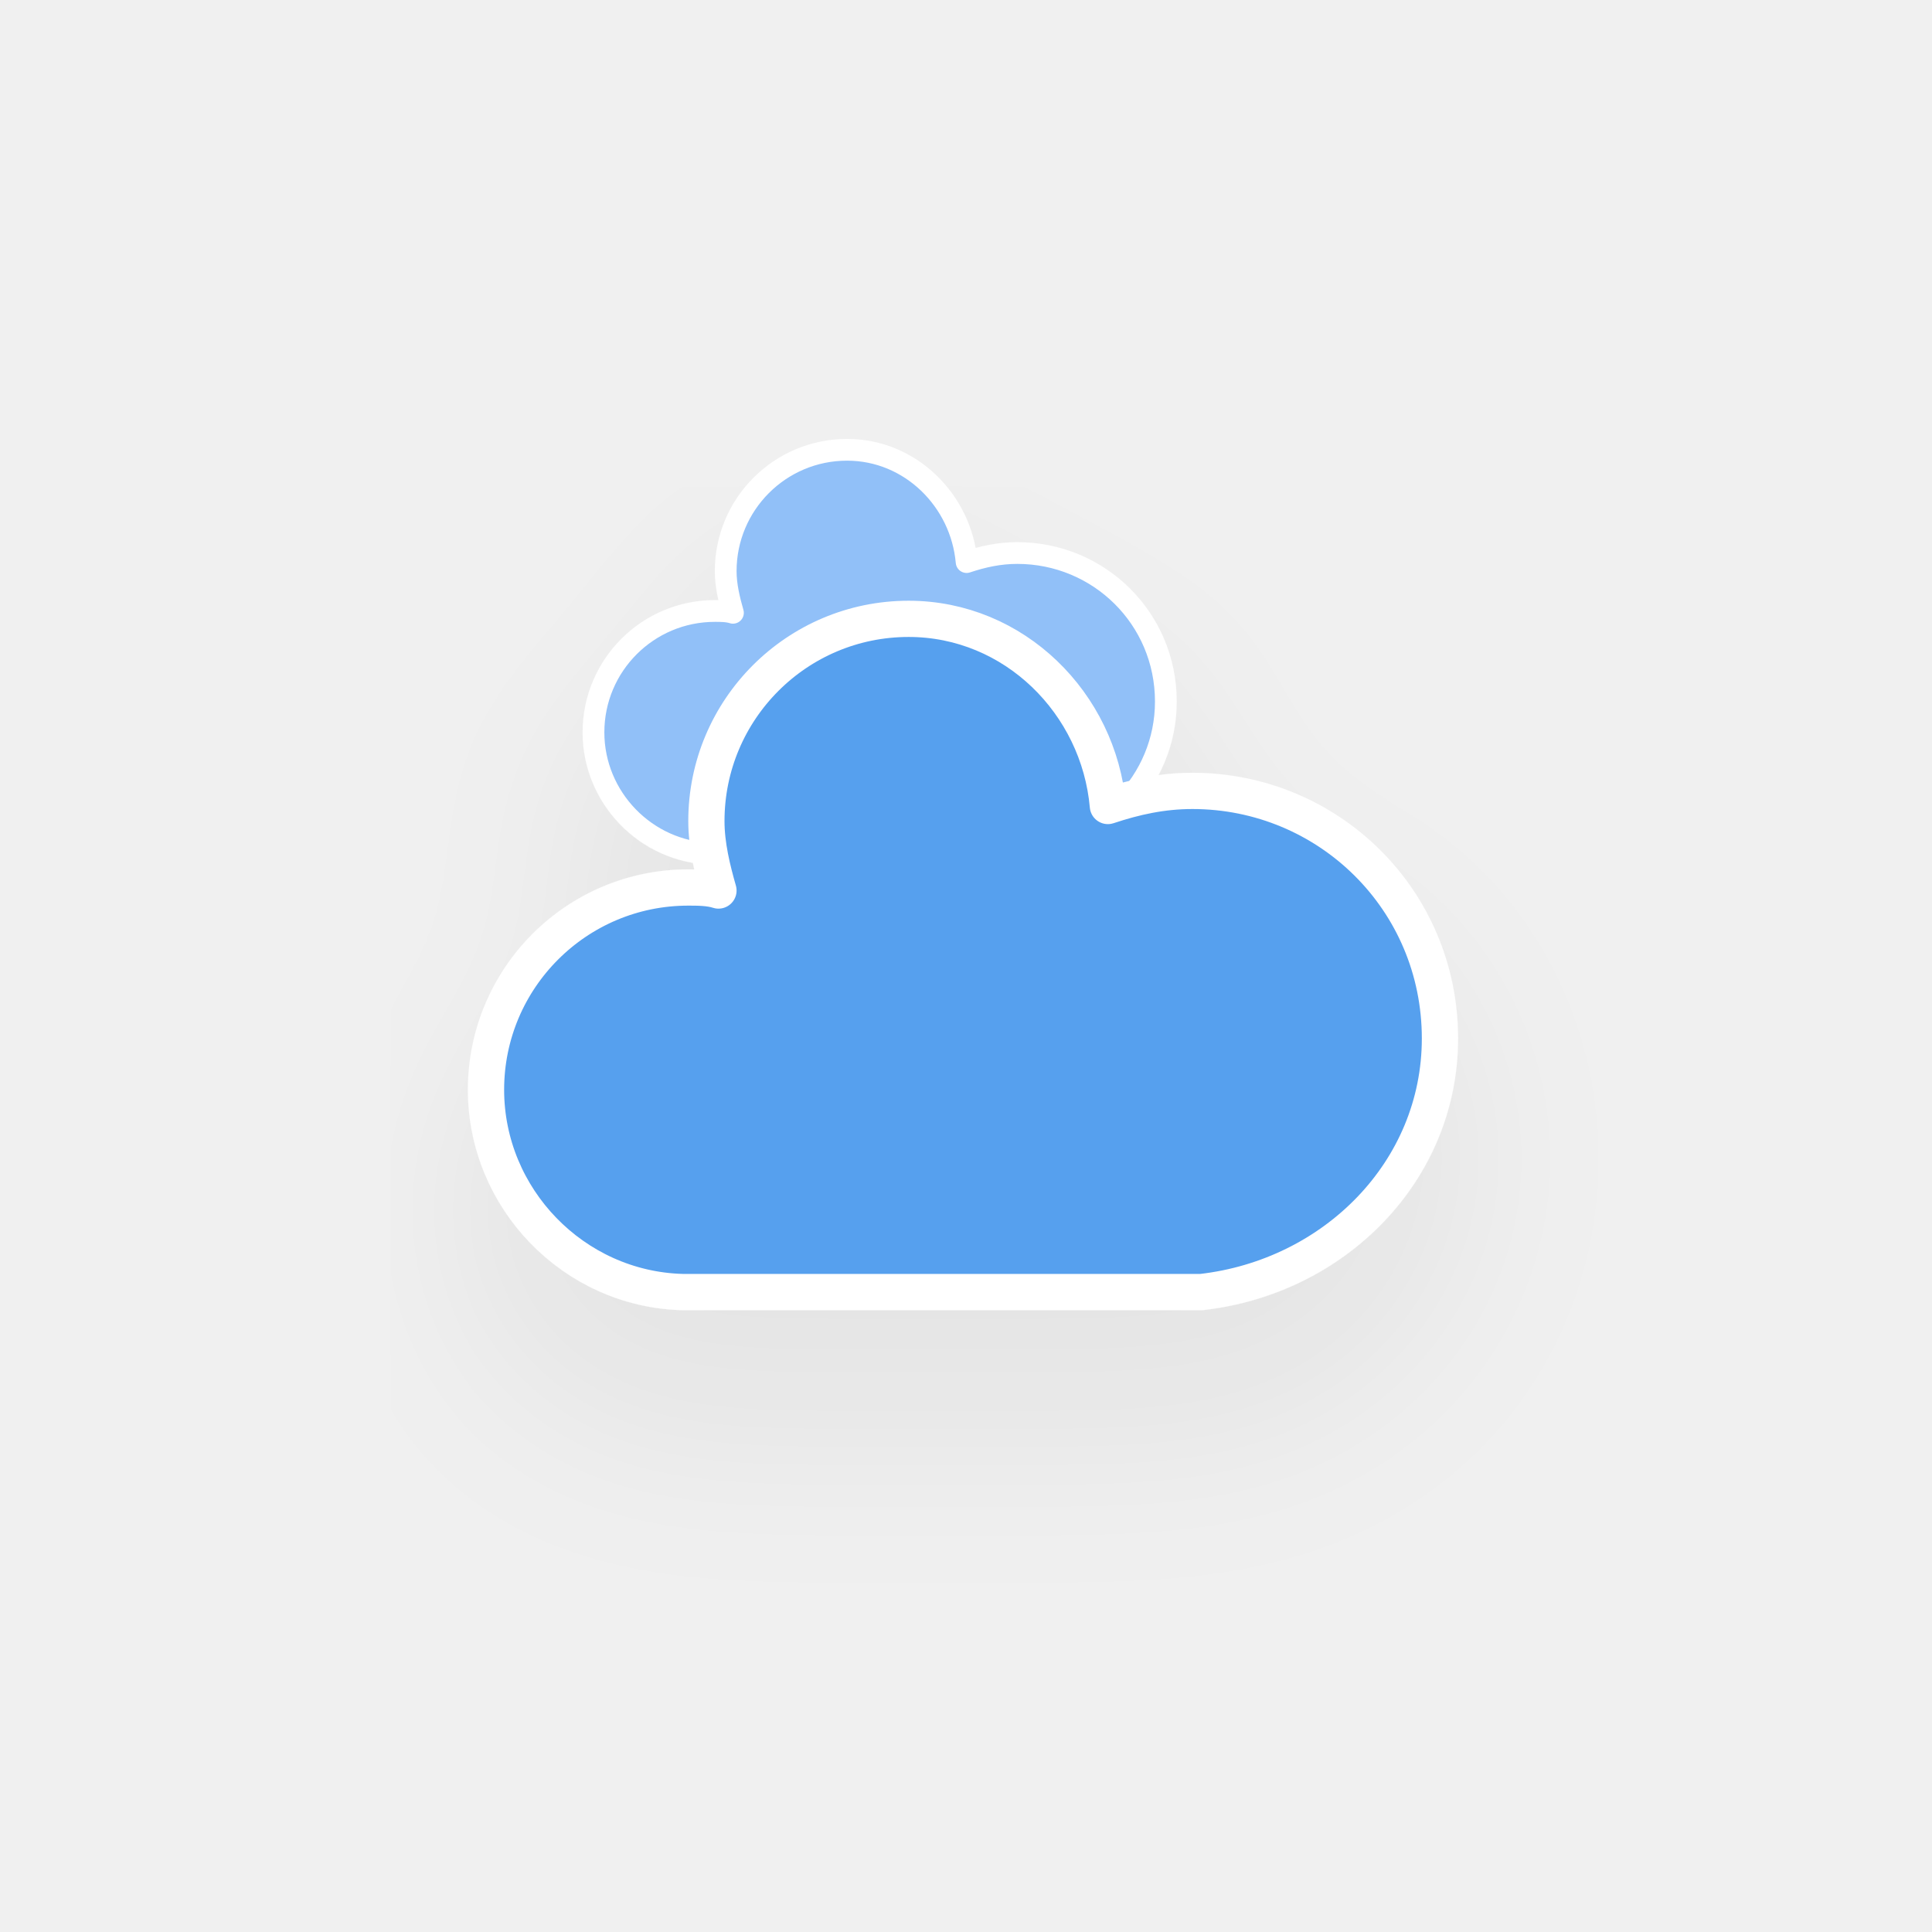
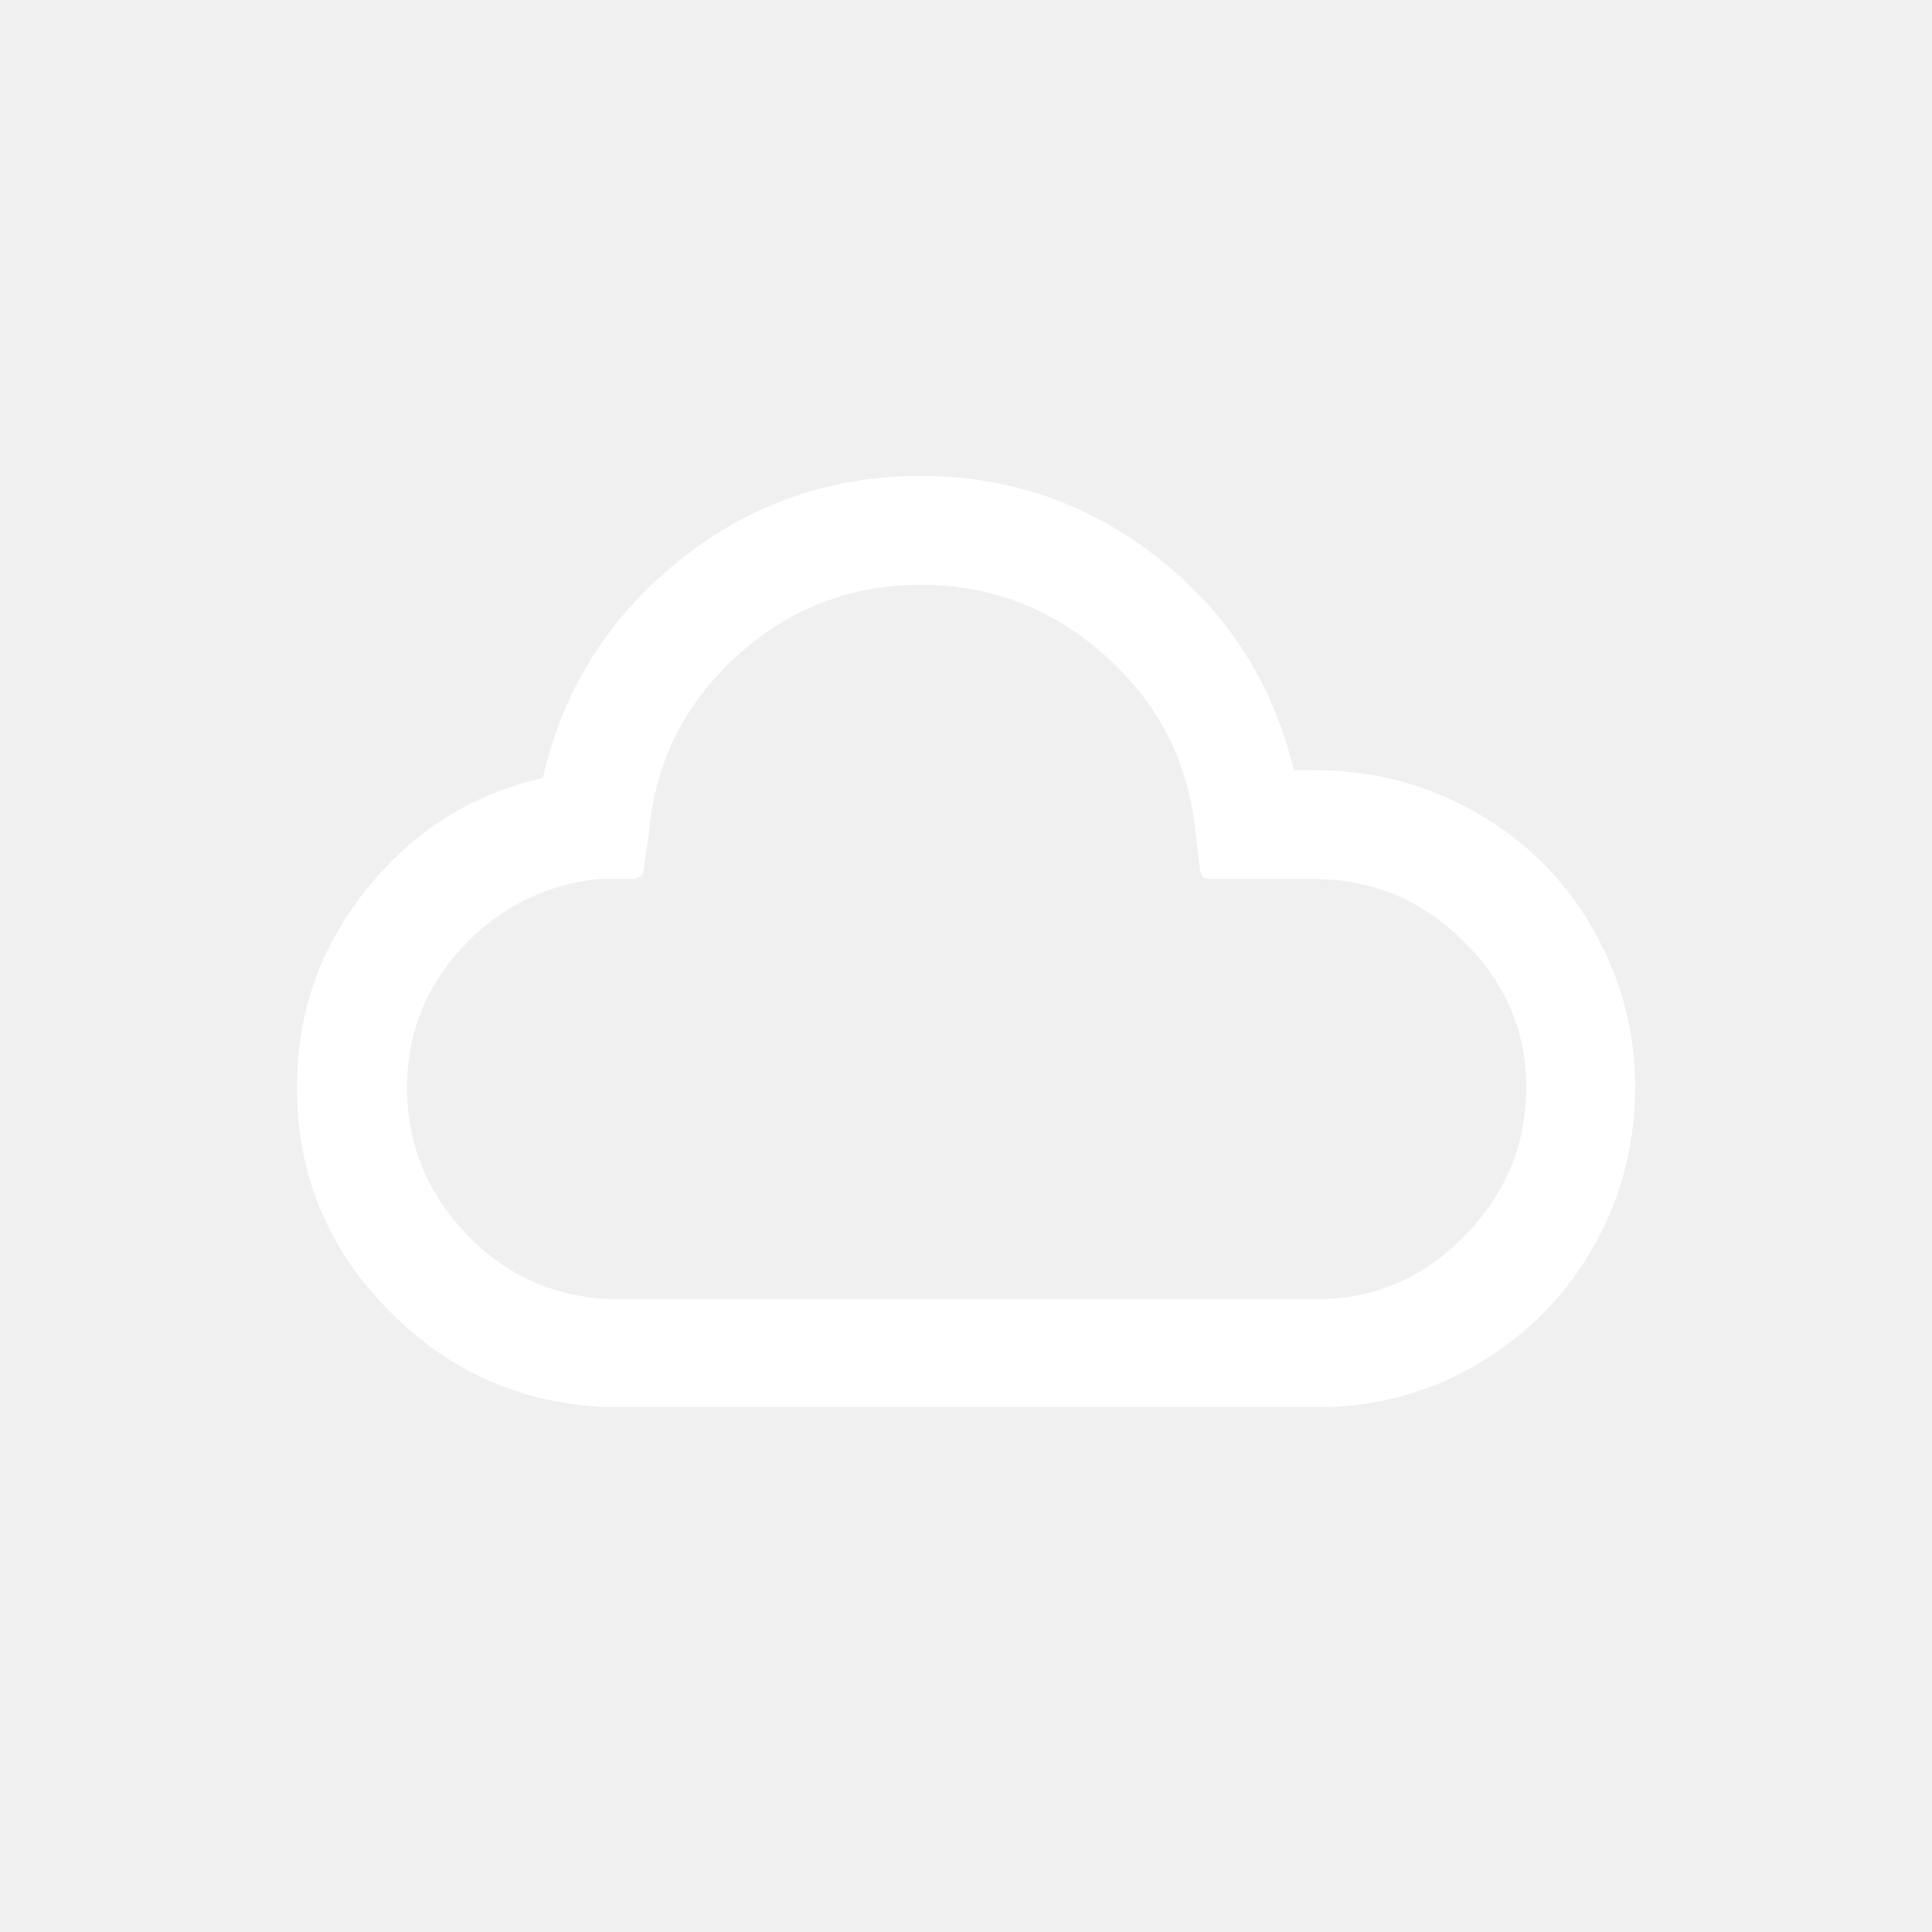
- <svg xmlns="http://www.w3.org/2000/svg" version="1.1" width="64" height="64" viewbox="0 0 64 64">
-   <defs>
-     <filter id="blur" width="200%" height="200%">
-       <feGaussianBlur in="SourceAlpha" stdDeviation="3" />
-       <feOffset dx="0" dy="4" result="offsetblur" />
-       <feComponentTransfer>
-         <feFuncA type="linear" slope="0.05" />
-       </feComponentTransfer>
-       <feMerge>
-         <feMergeNode />
-         <feMergeNode in="SourceGraphic" />
-       </feMerge>
-     </filter>
-     <style type="text/css">
- /*
- ** CLOUDS
- */
- @keyframes am-weather-cloud-1 {
-   0% {
-     -webkit-transform: translate(-5px,0px);
-        -moz-transform: translate(-5px,0px);
-         -ms-transform: translate(-5px,0px);
-             transform: translate(-5px,0px);
-   }
- 
-   50% {
-     -webkit-transform: translate(10px,0px);
-        -moz-transform: translate(10px,0px);
-         -ms-transform: translate(10px,0px);
-             transform: translate(10px,0px);
-   }
- 
-   100% {
-     -webkit-transform: translate(-5px,0px);
-        -moz-transform: translate(-5px,0px);
-         -ms-transform: translate(-5px,0px);
-             transform: translate(-5px,0px);
-   }
- }
- 
- .am-weather-cloud-1 {
-   -webkit-animation-name: am-weather-cloud-1;
-      -moz-animation-name: am-weather-cloud-1;
-           animation-name: am-weather-cloud-1;
-   -webkit-animation-duration: 7s;
-      -moz-animation-duration: 7s;
-           animation-duration: 7s;
-   -webkit-animation-timing-function: linear;
-      -moz-animation-timing-function: linear;
-           animation-timing-function: linear;
-   -webkit-animation-iteration-count: infinite;
-      -moz-animation-iteration-count: infinite;
-           animation-iteration-count: infinite;
- }
- 
- @keyframes am-weather-cloud-2 {
-   0% {
-     -webkit-transform: translate(0px,0px);
-        -moz-transform: translate(0px,0px);
-         -ms-transform: translate(0px,0px);
-             transform: translate(0px,0px);
-   }
- 
-   50% {
-     -webkit-transform: translate(2px,0px);
-        -moz-transform: translate(2px,0px);
-         -ms-transform: translate(2px,0px);
-             transform: translate(2px,0px);
-   }
- 
-   100% {
-     -webkit-transform: translate(0px,0px);
-        -moz-transform: translate(0px,0px);
-         -ms-transform: translate(0px,0px);
-             transform: translate(0px,0px);
-   }
- }
- 
- .am-weather-cloud-2 {
-   -webkit-animation-name: am-weather-cloud-2;
-      -moz-animation-name: am-weather-cloud-2;
-           animation-name: am-weather-cloud-2;
-   -webkit-animation-duration: 3s;
-      -moz-animation-duration: 3s;
-           animation-duration: 3s;
-   -webkit-animation-timing-function: linear;
-      -moz-animation-timing-function: linear;
-           animation-timing-function: linear;
-   -webkit-animation-iteration-count: infinite;
-      -moz-animation-iteration-count: infinite;
-           animation-iteration-count: infinite;
- }
- 
- /*
- ** SUN
- */
- @keyframes am-weather-sun {
-   0% {
-     -webkit-transform: rotate(0deg);
-        -moz-transform: rotate(0deg);
-         -ms-transform: rotate(0deg);
-             transform: rotate(0deg);
-   }
- 
-   100% {
-     -webkit-transform: rotate(360deg);
-        -moz-transform: rotate(360deg);
-         -ms-transform: rotate(360deg);
-             transform: rotate(360deg);
-   }
- }
- 
- .am-weather-sun {
-   -webkit-animation-name: am-weather-sun;
-      -moz-animation-name: am-weather-sun;
-       -ms-animation-name: am-weather-sun;
-           animation-name: am-weather-sun;
-   -webkit-animation-duration: 9s;
-      -moz-animation-duration: 9s;
-       -ms-animation-duration: 9s;
-           animation-duration: 9s;
-   -webkit-animation-timing-function: linear;
-      -moz-animation-timing-function: linear;
-       -ms-animation-timing-function: linear;
-           animation-timing-function: linear;
-   -webkit-animation-iteration-count: infinite;
-      -moz-animation-iteration-count: infinite;
-       -ms-animation-iteration-count: infinite;
-           animation-iteration-count: infinite;
- }
- 
- @keyframes am-weather-sun-shiny {
-   0% {
-     stroke-dasharray: 3px 10px;
-     stroke-dashoffset: 0px;
-   }
- 
-   50% {
-     stroke-dasharray: 0.1px 10px;
-     stroke-dashoffset: -1px;
-   }
- 
-   100% {
-     stroke-dasharray: 3px 10px;
-     stroke-dashoffset: 0px;
-   }
- }
- 
- .am-weather-sun-shiny line {
-   -webkit-animation-name: am-weather-sun-shiny;
-      -moz-animation-name: am-weather-sun-shiny;
-       -ms-animation-name: am-weather-sun-shiny;
-           animation-name: am-weather-sun-shiny;
-   -webkit-animation-duration: 2s;
-      -moz-animation-duration: 2s;
-       -ms-animation-duration: 2s;
-           animation-duration: 2s;
-   -webkit-animation-timing-function: linear;
-      -moz-animation-timing-function: linear;
-       -ms-animation-timing-function: linear;
-           animation-timing-function: linear;
-   -webkit-animation-iteration-count: infinite;
-      -moz-animation-iteration-count: infinite;
-       -ms-animation-iteration-count: infinite;
-           animation-iteration-count: infinite;
- }
- 
- 
- 
- 
- /*
- ** MOON
- */
- @keyframes am-weather-moon {
-   0% {
-     -webkit-transform: rotate(0deg);
-        -moz-transform: rotate(0deg);
-         -ms-transform: rotate(0deg);
-             transform: rotate(0deg);
-   }
- 
-   50% {
-     -webkit-transform: rotate(15deg);
-        -moz-transform: rotate(15deg);
-         -ms-transform: rotate(15deg);
-             transform: rotate(15deg);
-   }
- 
-   100% {
-     -webkit-transform: rotate(0deg);
-        -moz-transform: rotate(0deg);
-         -ms-transform: rotate(0deg);
-             transform: rotate(0deg);
-   }
- }
- 
- .am-weather-moon {
-   -webkit-animation-name: am-weather-moon;
-      -moz-animation-name: am-weather-moon;
-       -ms-animation-name: am-weather-moon;
-           animation-name: am-weather-moon;
-   -webkit-animation-duration: 6s;
-      -moz-animation-duration: 6s;
-       -ms-animation-duration: 6s;
-           animation-duration: 6s;
-   -webkit-animation-timing-function: linear;
-      -moz-animation-timing-function: linear;
-       -ms-animation-timing-function: linear;
-           animation-timing-function: linear;
-   -webkit-animation-iteration-count: infinite;
-      -moz-animation-iteration-count: infinite;
-       -ms-animation-iteration-count: infinite;
-           animation-iteration-count: infinite;
-   -webkit-transform-origin: 12.5px 15.15px 0; /* TODO FF CENTER ISSUE */
-      -moz-transform-origin: 12.5px 15.15px 0; /* TODO FF CENTER ISSUE */
-       -ms-transform-origin: 12.5px 15.15px 0; /* TODO FF CENTER ISSUE */
-           transform-origin: 12.5px 15.15px 0; /* TODO FF CENTER ISSUE */
- }
- 
- @keyframes am-weather-moon-star-1 {
-   0% {
-     opacity: 0;
-   }
- 
-   100% {
-     opacity: 1;
-   }
- }
- 
- .am-weather-moon-star-1 {
-   -webkit-animation-name: am-weather-moon-star-1;
-      -moz-animation-name: am-weather-moon-star-1;
-       -ms-animation-name: am-weather-moon-star-1;
-           animation-name: am-weather-moon-star-1;
-   -webkit-animation-delay: 3s;
-      -moz-animation-delay: 3s;
-       -ms-animation-delay: 3s;
-           animation-delay: 3s;
-   -webkit-animation-duration: 5s;
-      -moz-animation-duration: 5s;
-       -ms-animation-duration: 5s;
-           animation-duration: 5s;
-   -webkit-animation-timing-function: linear;
-      -moz-animation-timing-function: linear;
-       -ms-animation-timing-function: linear;
-           animation-timing-function: linear;
-   -webkit-animation-iteration-count: 1;
-      -moz-animation-iteration-count: 1;
-       -ms-animation-iteration-count: 1;
-           animation-iteration-count: 1;
- }
- 
- @keyframes am-weather-moon-star-2 {
-   0% {
-     opacity: 0;
-   }
- 
-   100% {
-     opacity: 1;
-   }
- }
- 
- .am-weather-moon-star-2 {
-   -webkit-animation-name: am-weather-moon-star-2;
-      -moz-animation-name: am-weather-moon-star-2;
-       -ms-animation-name: am-weather-moon-star-2;
-           animation-name: am-weather-moon-star-2;
-   -webkit-animation-delay: 5s;
-      -moz-animation-delay: 5s;
-       -ms-animation-delay: 5s;
-           animation-delay: 5s;
-   -webkit-animation-duration: 4s;
-      -moz-animation-duration: 4s;
-       -ms-animation-duration: 4s;
-           animation-duration: 4s;
-   -webkit-animation-timing-function: linear;
-      -moz-animation-timing-function: linear;
-       -ms-animation-timing-function: linear;
-           animation-timing-function: linear;
-   -webkit-animation-iteration-count: 1;
-      -moz-animation-iteration-count: 1;
-       -ms-animation-iteration-count: 1;
-           animation-iteration-count: 1;
- }
- 
- /*
- ** RAIN
- */
- @keyframes am-weather-rain {
-   0% {
-     stroke-dashoffset: 0;
-   }
- 
-   100% {
-     stroke-dashoffset: -100;
-   }
- }
- 
- .am-weather-rain-1 {
-   -webkit-animation-name: am-weather-rain;
-      -moz-animation-name: am-weather-rain;
-       -ms-animation-name: am-weather-rain;
-           animation-name: am-weather-rain;
-   -webkit-animation-duration: 8s;
-      -moz-animation-duration: 8s;
-       -ms-animation-duration: 8s;
-           animation-duration: 8s;
-   -webkit-animation-timing-function: linear;
-      -moz-animation-timing-function: linear;
-       -ms-animation-timing-function: linear;
-           animation-timing-function: linear;
-   -webkit-animation-iteration-count: infinite;
-      -moz-animation-iteration-count: infinite;
-       -ms-animation-iteration-count: infinite;
-           animation-iteration-count: infinite;
- }
- 
- .am-weather-rain-2 {
-   -webkit-animation-name: am-weather-rain;
-      -moz-animation-name: am-weather-rain;
-       -ms-animation-name: am-weather-rain;
-           animation-name: am-weather-rain;
-   -webkit-animation-delay: 0.25s;
-      -moz-animation-delay: 0.25s;
-       -ms-animation-delay: 0.25s;
-           animation-delay: 0.25s;
-   -webkit-animation-duration: 8s;
-      -moz-animation-duration: 8s;
-       -ms-animation-duration: 8s;
-           animation-duration: 8s;
-   -webkit-animation-timing-function: linear;
-      -moz-animation-timing-function: linear;
-       -ms-animation-timing-function: linear;
-           animation-timing-function: linear;
-   -webkit-animation-iteration-count: infinite;
-      -moz-animation-iteration-count: infinite;
-       -ms-animation-iteration-count: infinite;
-           animation-iteration-count: infinite;
- }
- 
- 
- /*
- ** SNOW
- */
- @keyframes am-weather-snow {
-   0% {
-     -webkit-transform: translateX(0) translateY(0);
-        -moz-transform: translateX(0) translateY(0);
-         -ms-transform: translateX(0) translateY(0);
-             transform: translateX(0) translateY(0);
-   }
- 
-   33.33% {
-     -webkit-transform: translateX(-1.2px) translateY(2px);
-        -moz-transform: translateX(-1.2px) translateY(2px);
-         -ms-transform: translateX(-1.2px) translateY(2px);
-             transform: translateX(-1.2px) translateY(2px);
-   }
- 
-   66.66% {
-     -webkit-transform: translateX(1.4px) translateY(4px);
-        -moz-transform: translateX(1.4px) translateY(4px);
-         -ms-transform: translateX(1.4px) translateY(4px);
-             transform: translateX(1.4px) translateY(4px);
-     opacity: 1;
-   }
- 
-   100% {
-     -webkit-transform: translateX(-1.6px) translateY(6px);
-        -moz-transform: translateX(-1.6px) translateY(6px);
-         -ms-transform: translateX(-1.6px) translateY(6px);
-             transform: translateX(-1.6px) translateY(6px);
-     opacity: 0;
-   }
- }
- 
- @keyframes am-weather-snow-reverse {
-   0% {
-     -webkit-transform: translateX(0) translateY(0);
-        -moz-transform: translateX(0) translateY(0);
-         -ms-transform: translateX(0) translateY(0);
-             transform: translateX(0) translateY(0);
-   }
- 
-   33.33% {
-     -webkit-transform: translateX(1.2px) translateY(2px);
-        -moz-transform: translateX(1.2px) translateY(2px);
-         -ms-transform: translateX(1.2px) translateY(2px);
-             transform: translateX(1.2px) translateY(2px);
-   }
- 
-   66.66% {
-     -webkit-transform: translateX(-1.4px) translateY(4px);
-        -moz-transform: translateX(-1.4px) translateY(4px);
-         -ms-transform: translateX(-1.4px) translateY(4px);
-             transform: translateX(-1.4px) translateY(4px);
-     opacity: 1;
-   }
- 
-   100% {
-     -webkit-transform: translateX(1.6px) translateY(6px);
-        -moz-transform: translateX(1.6px) translateY(6px);
-         -ms-transform: translateX(1.6px) translateY(6px);
-             transform: translateX(1.6px) translateY(6px);
-     opacity: 0;
-   }
- }
- 
- .am-weather-snow-1 {
-   -webkit-animation-name: am-weather-snow;
-      -moz-animation-name: am-weather-snow;
-       -ms-animation-name: am-weather-snow;
-           animation-name: am-weather-snow;
-   -webkit-animation-duration: 2s;
-      -moz-animation-duration: 2s;
-       -ms-animation-duration: 2s;
-           animation-duration: 2s;
-   -webkit-animation-timing-function: linear;
-      -moz-animation-timing-function: linear;
-       -ms-animation-timing-function: linear;
-           animation-timing-function: linear;
-   -webkit-animation-iteration-count: infinite;
-      -moz-animation-iteration-count: infinite;
-       -ms-animation-iteration-count: infinite;
-           animation-iteration-count: infinite;
- }
- 
- .am-weather-snow-2 {
-   -webkit-animation-name: am-weather-snow;
-      -moz-animation-name: am-weather-snow;
-       -ms-animation-name: am-weather-snow;
-           animation-name: am-weather-snow;
-   -webkit-animation-delay: 1.2s;
-      -moz-animation-delay: 1.2s;
-       -ms-animation-delay: 1.2s;
-           animation-delay: 1.2s;
-   -webkit-animation-duration: 2s;
-      -moz-animation-duration: 2s;
-       -ms-animation-duration: 2s;
-           animation-duration: 2s;
-   -webkit-animation-timing-function: linear;
-      -moz-animation-timing-function: linear;
-       -ms-animation-timing-function: linear;
-           animation-timing-function: linear;
-   -webkit-animation-iteration-count: infinite;
-      -moz-animation-iteration-count: infinite;
-       -ms-animation-iteration-count: infinite;
-           animation-iteration-count: infinite;
- }
- 
- .am-weather-snow-3 {
-   -webkit-animation-name: am-weather-snow-reverse;
-      -moz-animation-name: am-weather-snow-reverse;
-       -ms-animation-name: am-weather-snow-reverse;
-           animation-name: am-weather-snow-reverse;
-   -webkit-animation-duration: 2s;
-      -moz-animation-duration: 2s;
-       -ms-animation-duration: 2s;
-           animation-duration: 2s;
-   -webkit-animation-timing-function: linear;
-      -moz-animation-timing-function: linear;
-       -ms-animation-timing-function: linear;
-           animation-timing-function: linear;
-   -webkit-animation-iteration-count: infinite;
-      -moz-animation-iteration-count: infinite;
-       -ms-animation-iteration-count: infinite;
-           animation-iteration-count: infinite;
- }
- 
- /*
- ** EASING
- */
- .am-weather-easing-ease-in-out {
-   -webkit-animation-timing-function: ease-in-out;
-      -moz-animation-timing-function: ease-in-out;
-       -ms-animation-timing-function: ease-in-out;
-           animation-timing-function: ease-in-out;
- }
- 
-         </style>
-   </defs>
-   <g filter="url(#blur)" id="cloudy">
-     <g transform="translate(20,10)">
-       <g class="am-weather-cloud-1">
-         <path d="M47.7,35.4     c0-4.6-3.7-8.2-8.2-8.2c-1,0-1.9,0.2-2.8,0.5c-0.3-3.4-3.1-6.2-6.6-6.2c-3.7,0-6.7,3-6.7,6.7c0,0.8,0.2,1.6,0.4,2.3     c-0.3-0.1-0.7-0.1-1-0.1c-3.7,0-6.7,3-6.7,6.7c0,3.6,2.9,6.6,6.5,6.7l17.2,0C44.2,43.3,47.7,39.8,47.7,35.4z" fill="#91C0F8" stroke="white" stroke-linejoin="round" stroke-width="1.2" transform="translate(-10,-8), scale(0.6)" />
-       </g>
-       <g class="am-weather-cloud-2">
-         <path d="M47.7,35.4     c0-4.6-3.7-8.2-8.2-8.2c-1,0-1.9,0.2-2.8,0.5c-0.3-3.4-3.1-6.2-6.6-6.2c-3.7,0-6.7,3-6.7,6.7c0,0.8,0.2,1.6,0.4,2.3     c-0.3-0.1-0.7-0.1-1-0.1c-3.7,0-6.7,3-6.7,6.7c0,3.6,2.9,6.6,6.5,6.7l17.2,0C44.2,43.3,47.7,39.8,47.7,35.4z" fill="#57A0EE" stroke="white" stroke-linejoin="round" stroke-width="1.2" transform="translate(-20,-11)" />
-       </g>
-     </g>
-   </g>
+ <svg xmlns="http://www.w3.org/2000/svg" version="1.1" id="Layer_1" x="0px" y="0px" viewBox="0 0 30 30" style="enable-background:new 0 0 30 30;" xml:space="preserve">
+   <path fill="white" d="M4.61,16.88c0-1.15,0.36-2.17,1.08-3.07c0.72-0.9,1.63-1.48,2.74-1.73c0.31-1.37,1.02-2.49,2.11-3.37s2.35-1.32,3.76-1.32  c1.38,0,2.61,0.43,3.69,1.28s1.78,1.95,2.1,3.29h0.33c0.9,0,1.73,0.22,2.49,0.65s1.37,1.03,1.81,1.79c0.44,0.76,0.67,1.58,0.67,2.48  c0,0.88-0.21,1.7-0.63,2.45s-1,1.35-1.73,1.8c-0.73,0.45-1.54,0.69-2.41,0.72H9.41c-1.34-0.06-2.47-0.57-3.4-1.53  C5.08,19.37,4.61,18.22,4.61,16.88z M6.32,16.88c0,0.87,0.3,1.62,0.9,2.26s1.33,0.98,2.19,1.03h11.19c0.86-0.04,1.59-0.39,2.19-1.03  c0.61-0.64,0.91-1.4,0.91-2.26c0-0.88-0.33-1.63-0.98-2.27c-0.65-0.64-1.42-0.96-2.32-0.96H18.8c-0.11,0-0.17-0.06-0.17-0.18  l-0.07-0.57c-0.11-1.08-0.58-1.99-1.4-2.72c-0.82-0.73-1.77-1.1-2.86-1.1c-1.09,0-2.05,0.37-2.85,1.1  c-0.81,0.73-1.27,1.64-1.37,2.72l-0.08,0.57c0,0.12-0.07,0.18-0.2,0.18H9.27c-0.84,0.1-1.54,0.46-2.1,1.07S6.32,16.05,6.32,16.88z" />
</svg>
